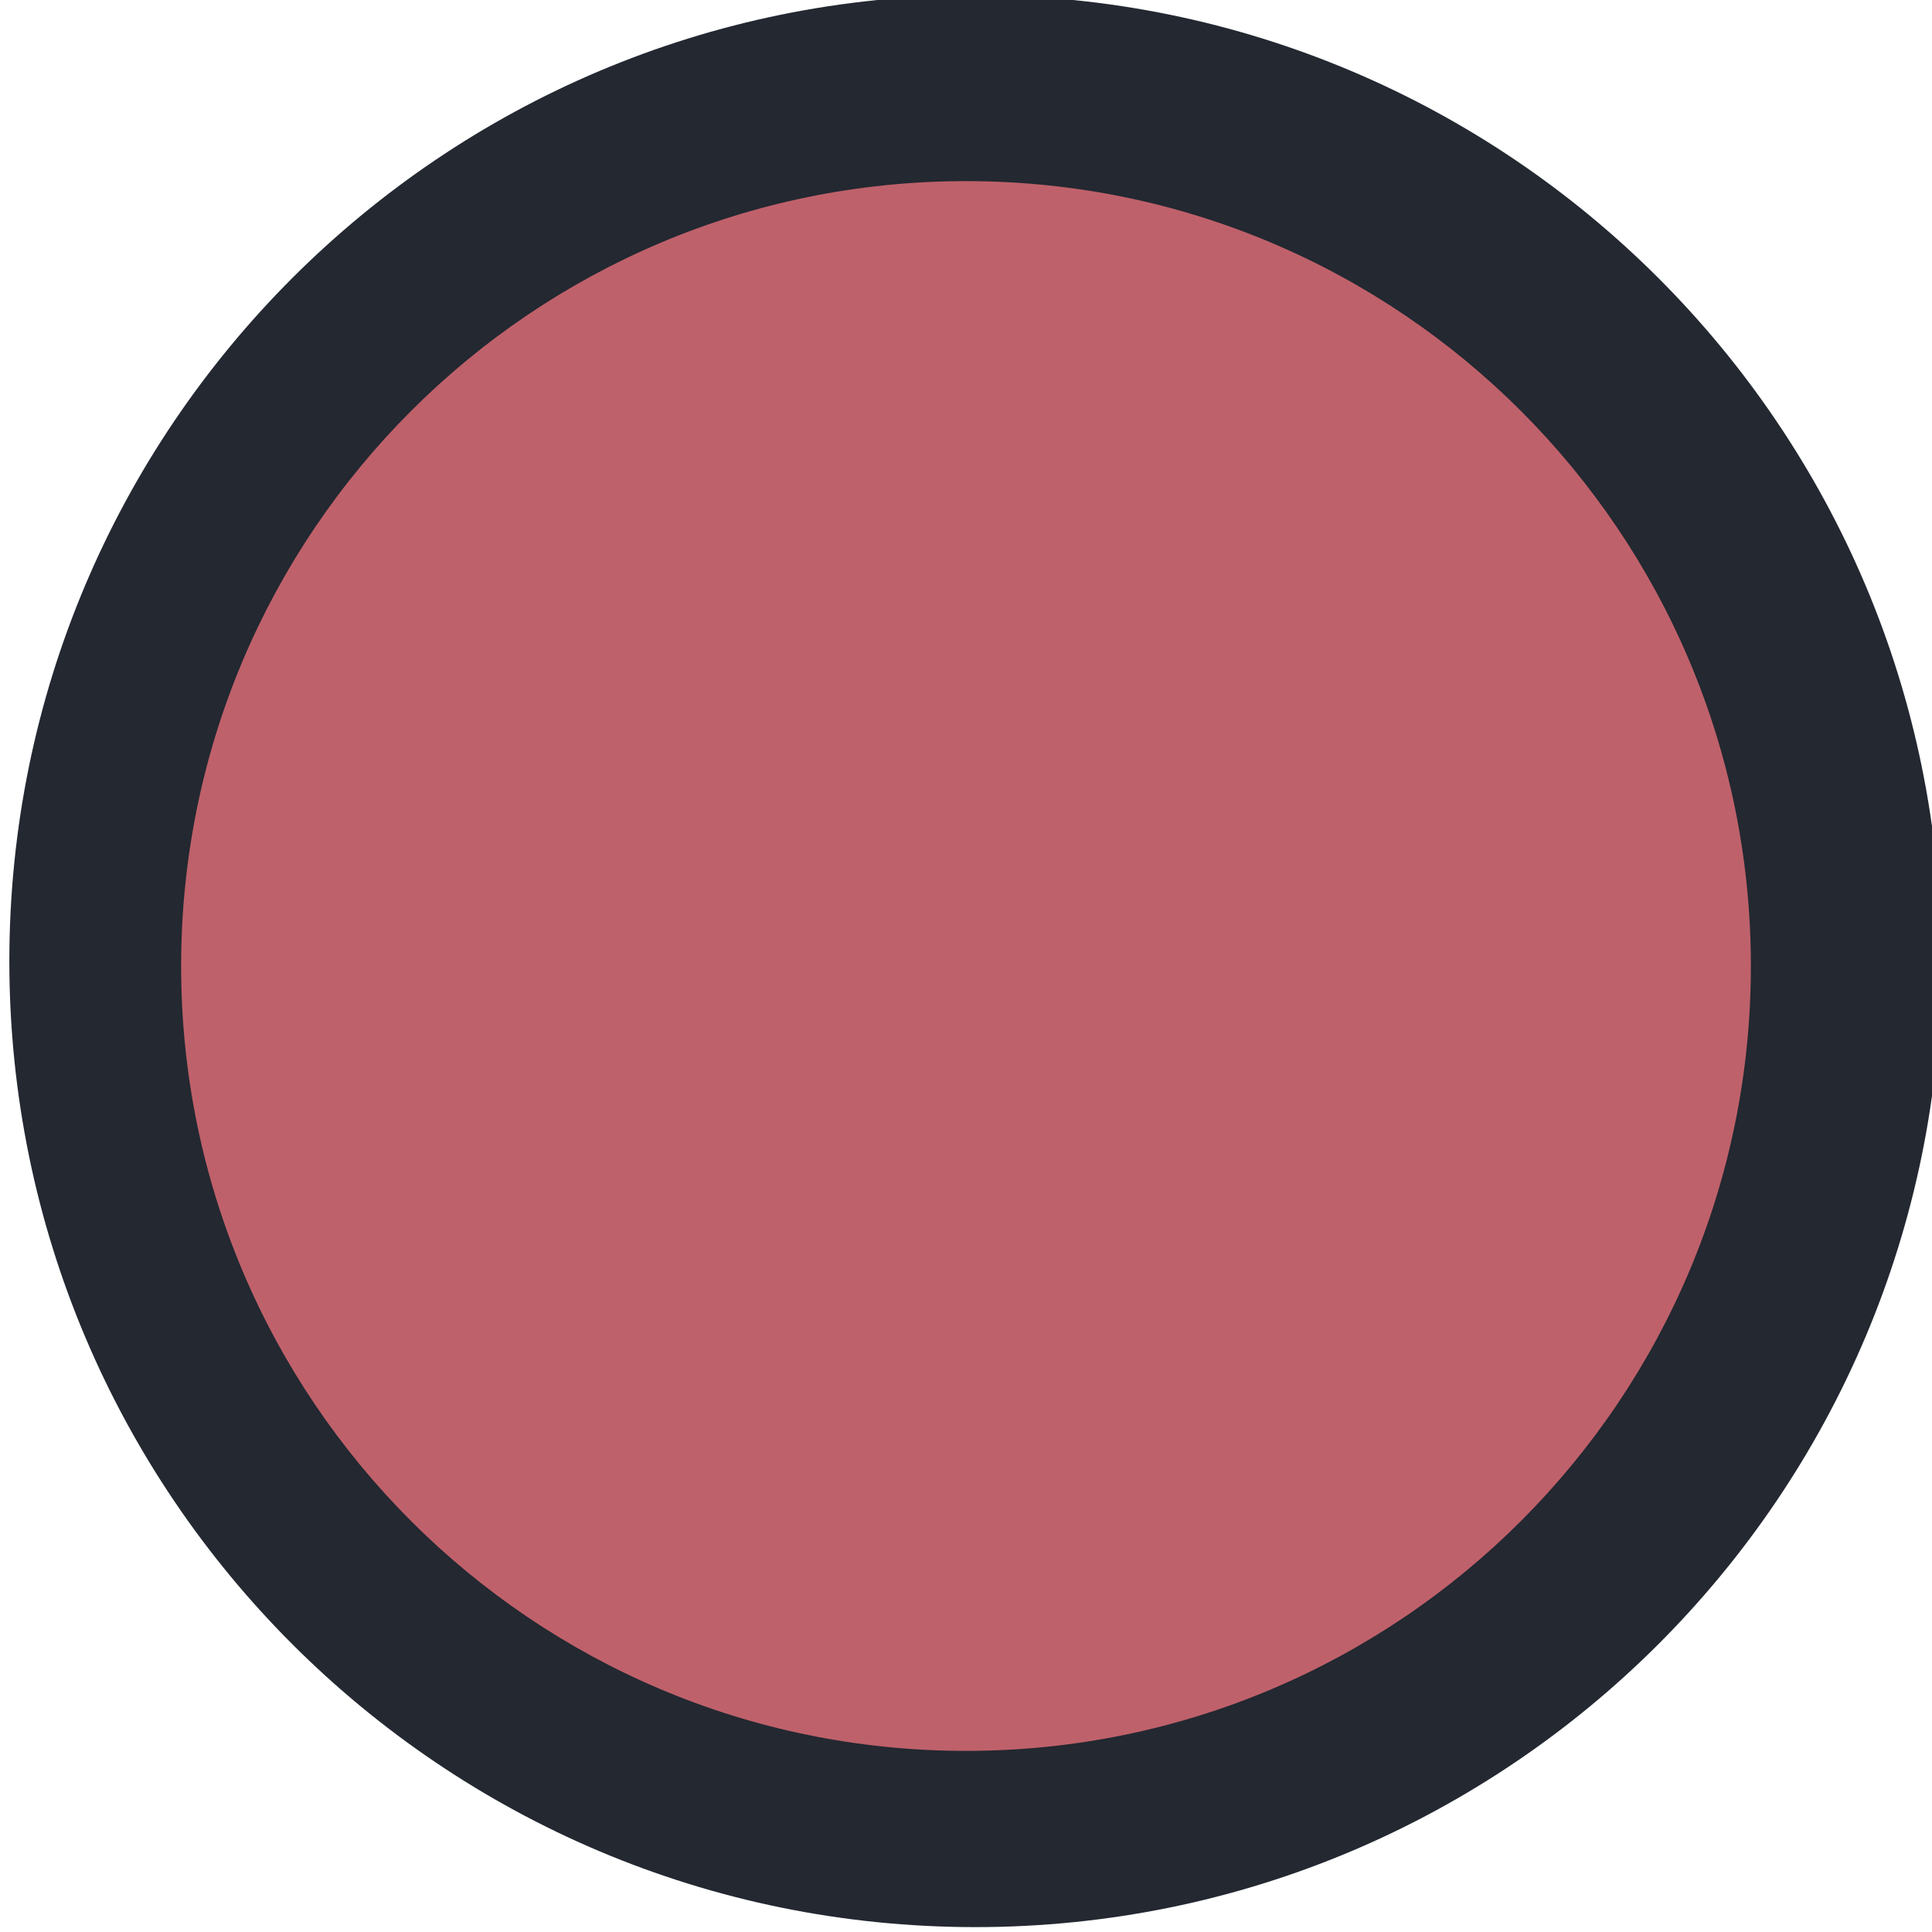
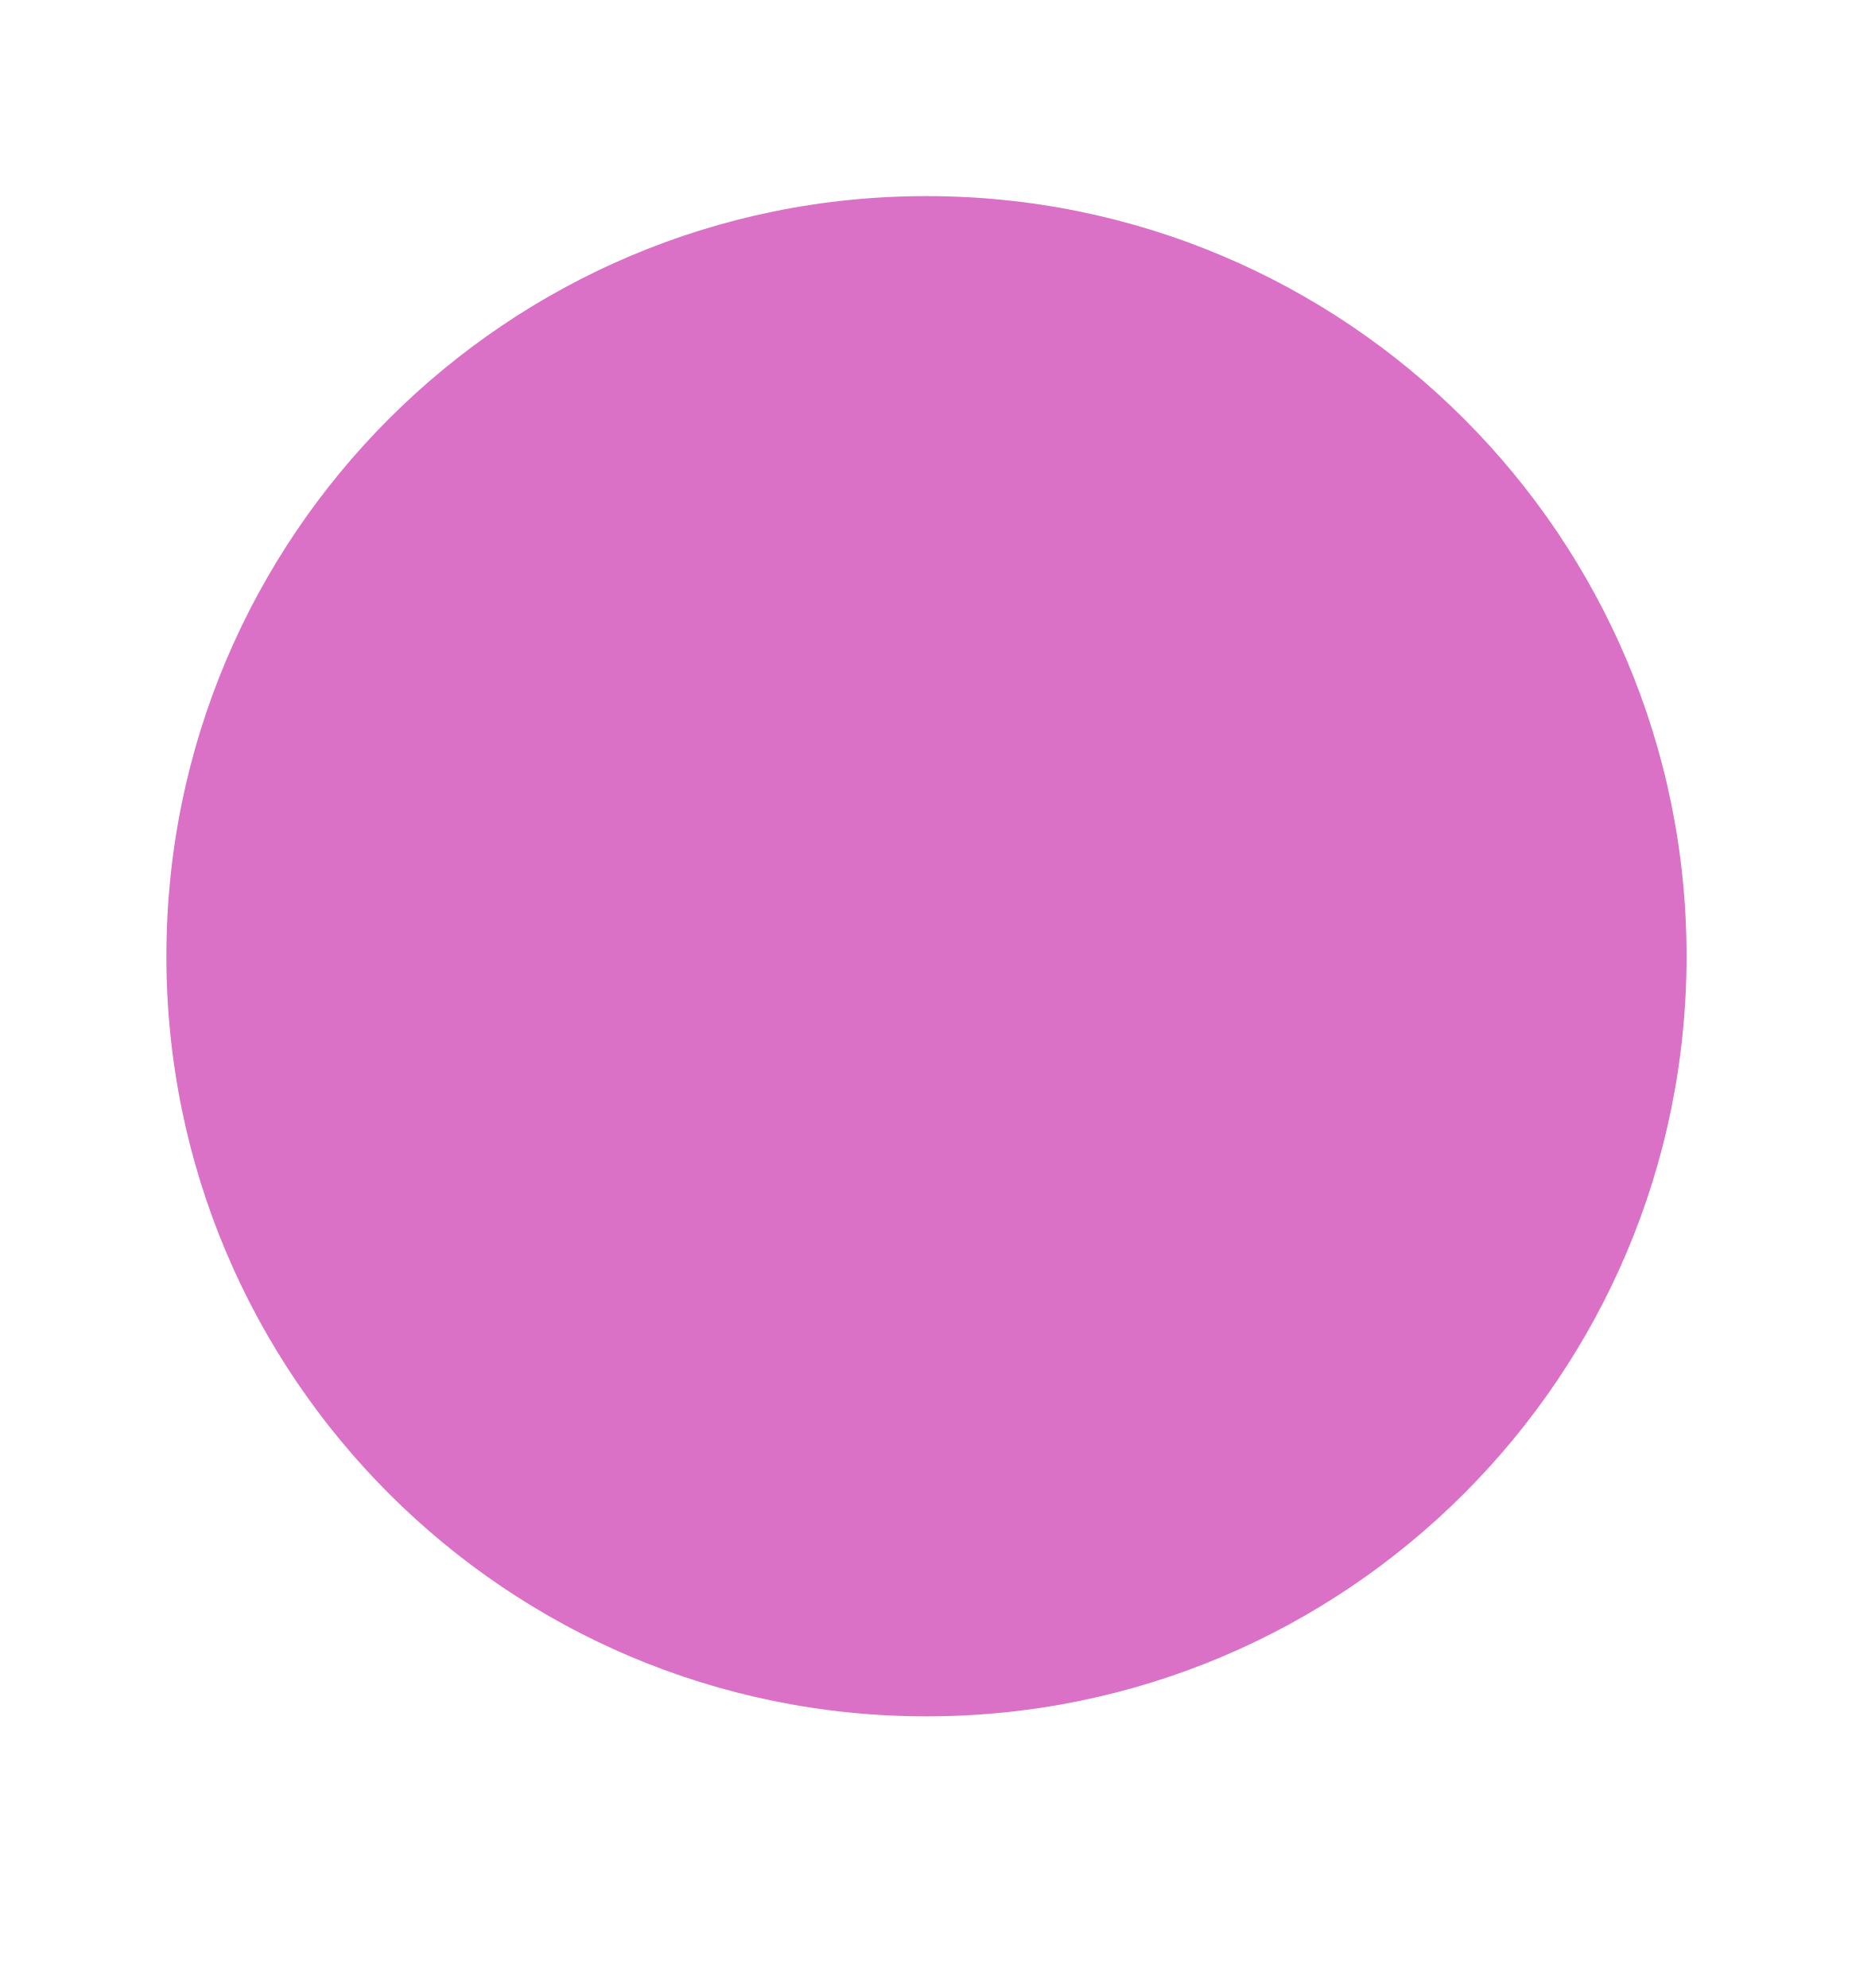
- <svg xmlns="http://www.w3.org/2000/svg" width="16" height="16" id="svg2" version="1.1">
-   <defs id="defs4" />
-   <g id="layer1" transform="translate(-671.1429,-648.5765)">
-     <g transform="matrix(0.1265625,0,0,-0.1265625,672.0709,663.0964)" id="g4090">
-       <g transform="scale(0.1,0.1)" id="g4092">
-         <path id="path4094" style="fill:#232831;fill-opacity:1;fill-rule:evenodd;stroke:none;stroke-width:1.143" d="m 564.893,-113.749 c 349.093,0 632.093,283.001 632.093,632.098 0,349.099 -283.001,632.099 -632.093,632.099 -349.103,0 -632.104,-283.001 -632.104,-632.099 0,-349.097 283.001,-632.098 632.104,-632.098" />
-         <path id="path4096" style="fill:#bf616a;fill-opacity:1;fill-rule:evenodd;stroke:none" d="m 558.777,1.568 c 283.637,0 513.575,229.943 513.575,513.585 0,283.644 -229.938,513.582 -513.575,513.582 -283.647,0 -513.586,-229.938 -513.586,-513.582 0,-283.642 229.938,-513.585 513.586,-513.585" />
-       </g>
-     </g>
-   </g>
+ <svg xmlns="http://www.w3.org/2000/svg" width="16" height="17" viewBox="0 0 16 17" fill="none">
+   <path fill-rule="evenodd" clip-rule="evenodd" d="M7.923 14.677C11.512 14.677 14.423 11.767 14.423 8.177C14.423 4.587 11.512 1.677 7.923 1.677C4.333 1.677 1.423 4.587 1.423 8.177C1.423 11.767 4.333 14.677 7.923 14.677" fill="#DA71C6" />
</svg>
